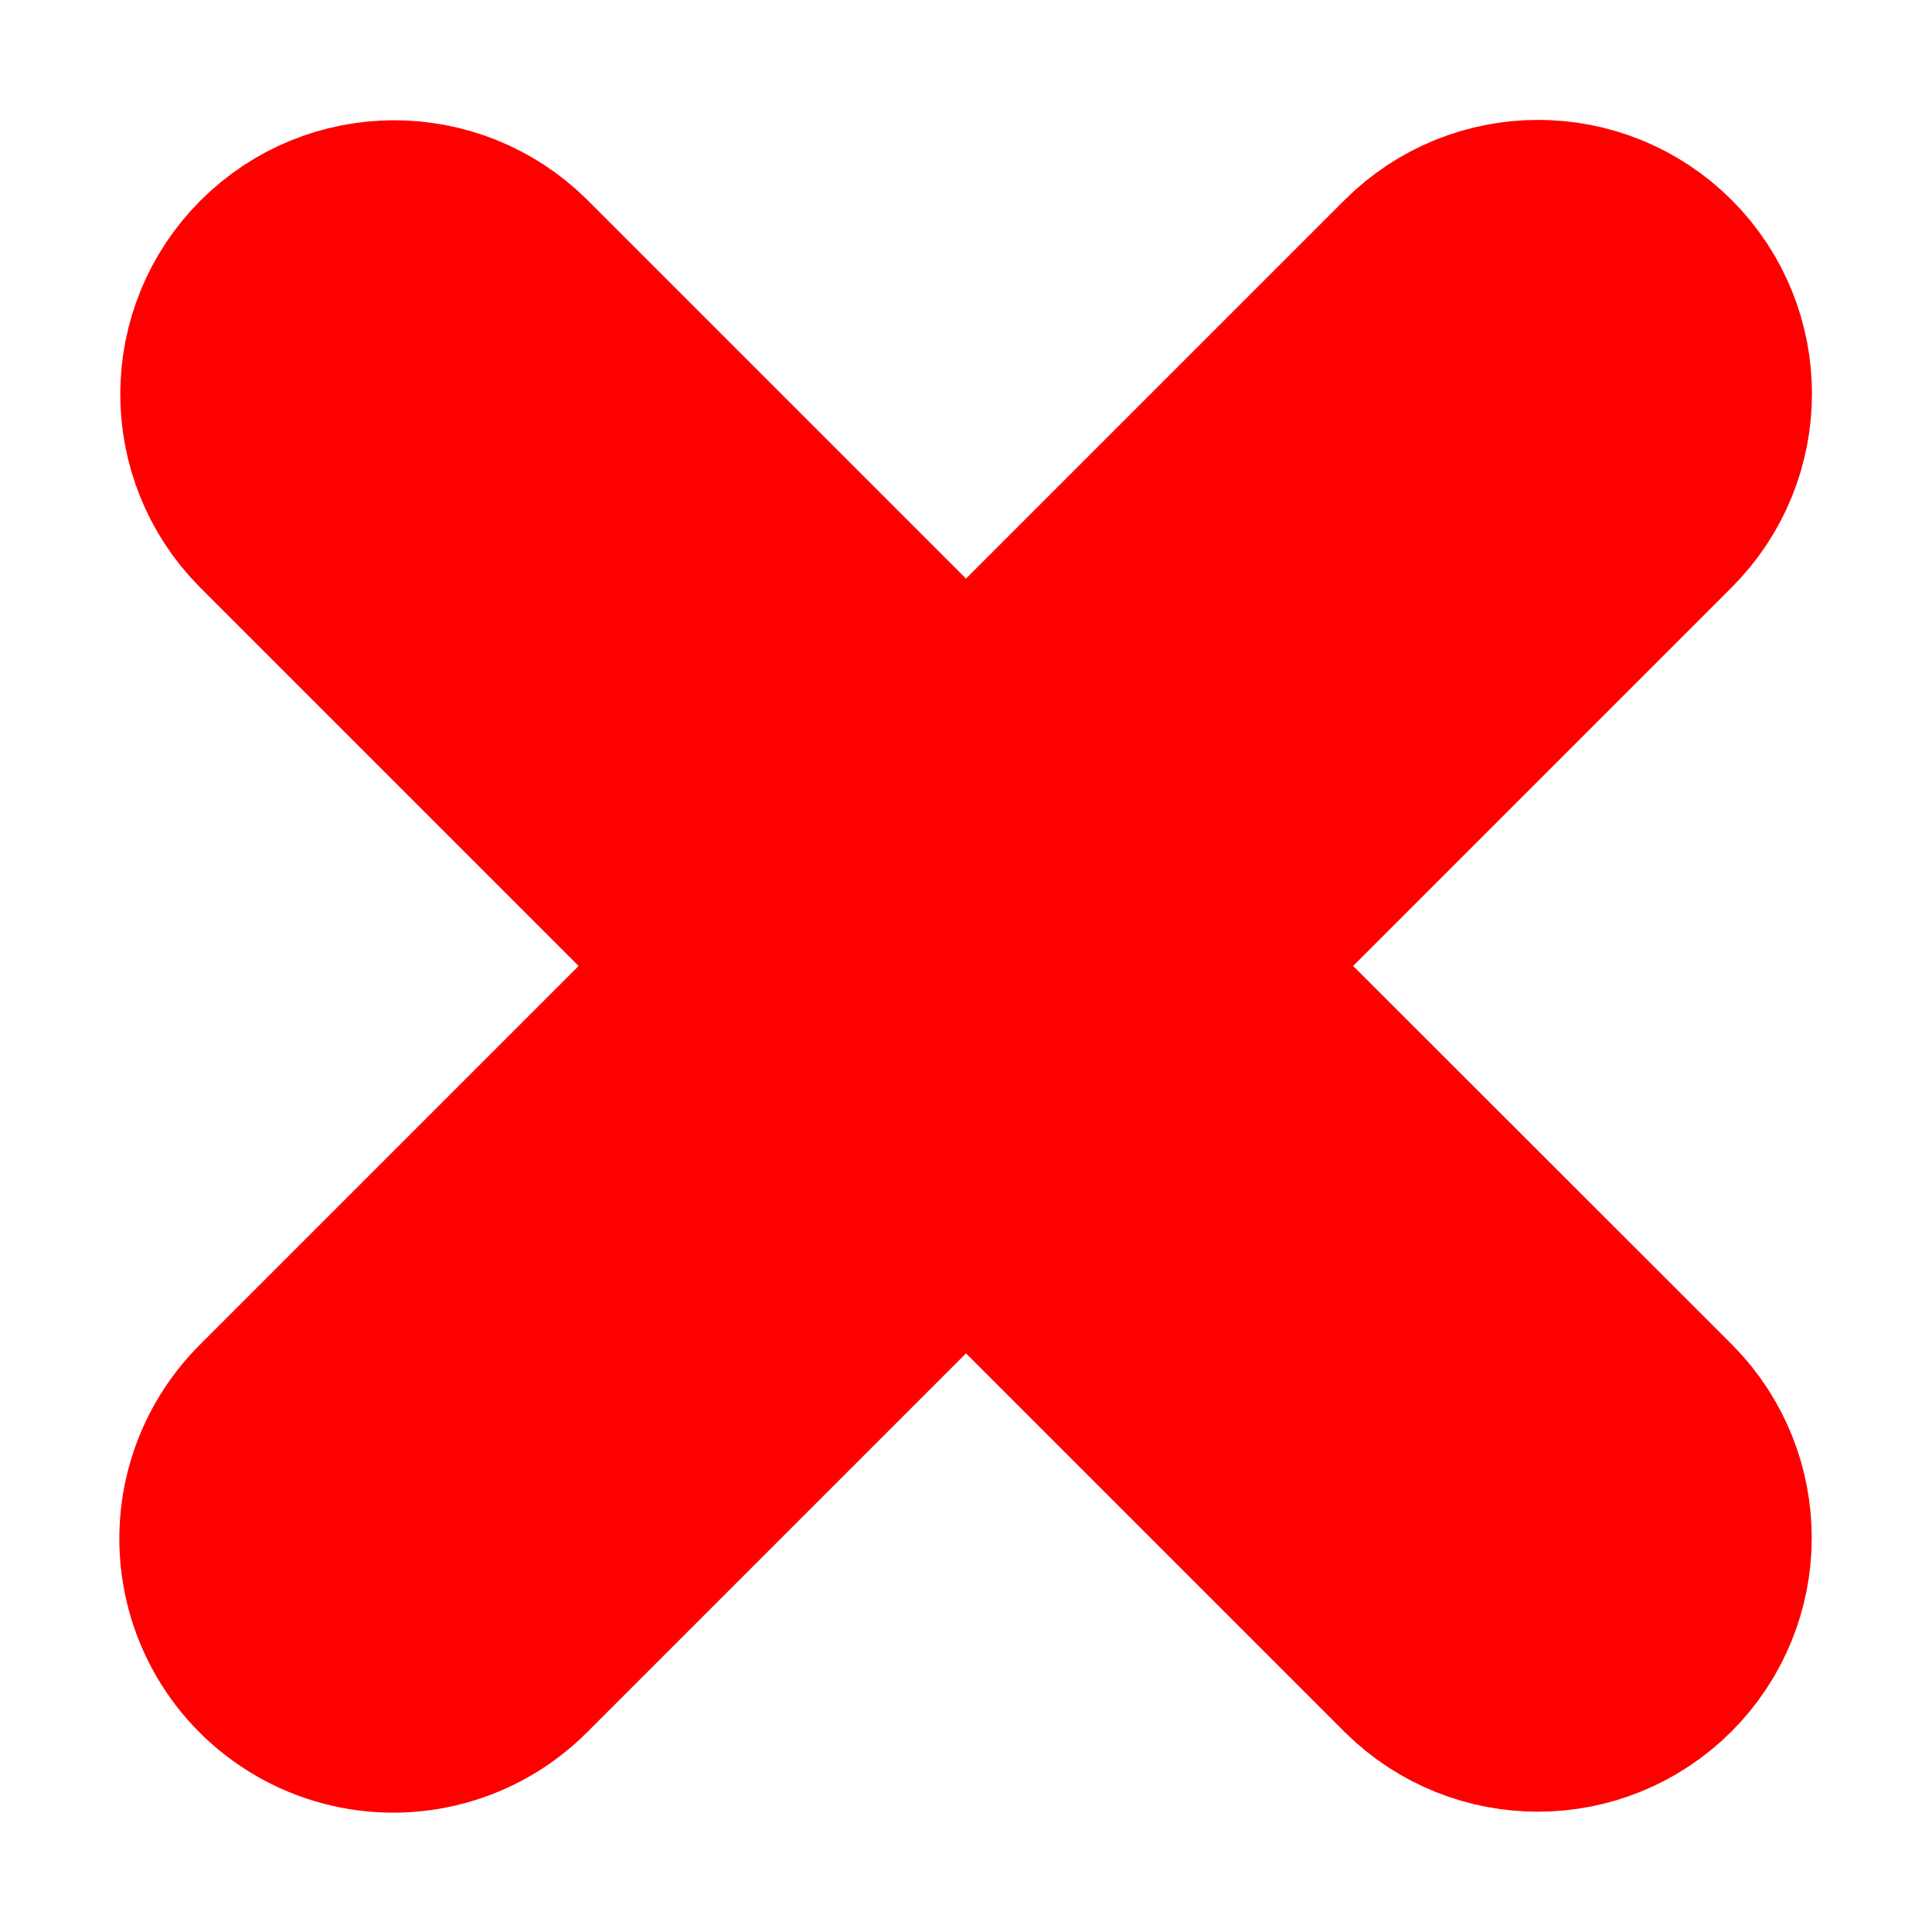
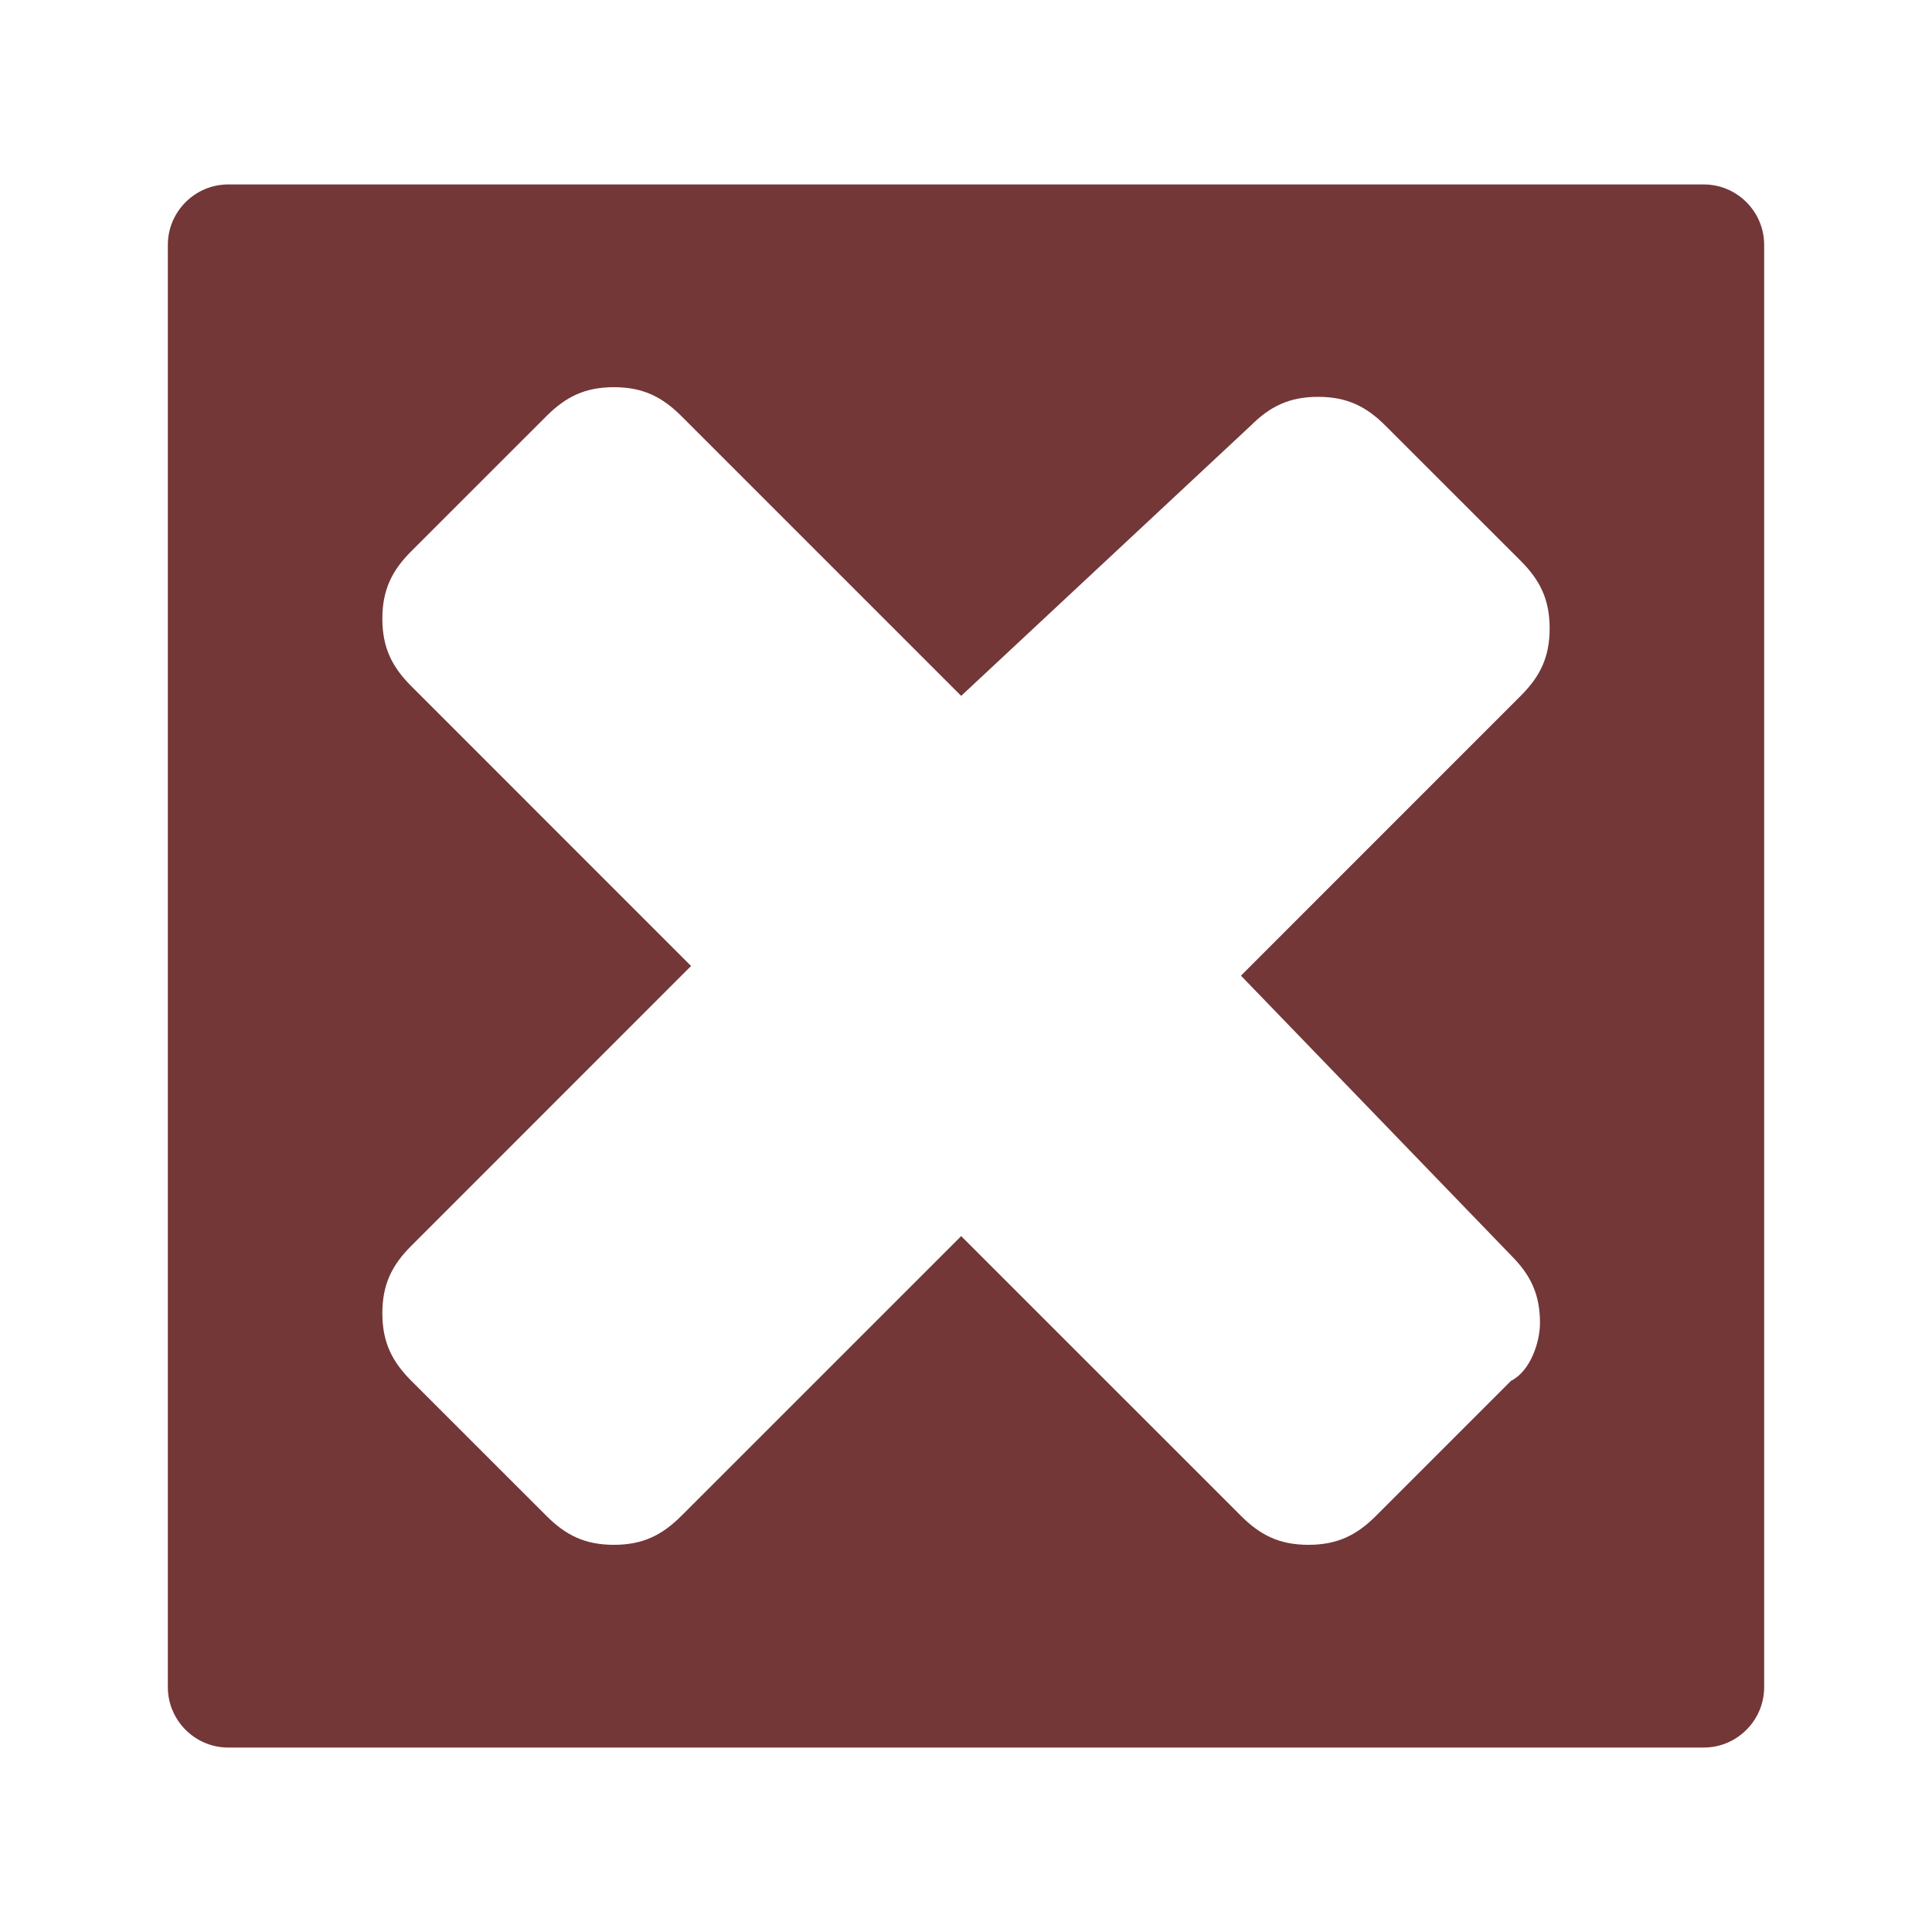
- <svg xmlns="http://www.w3.org/2000/svg" height="32" viewBox="0 0 32 32" width="32">
-   <path d="m289.94 256 95-95a24.02 24.02 0 0 0 -33.94-34l-95 95-95-95a24.042 24.042 0 0 0 -34 34l95 95-95 95a24.042 24.042 0 1 0 34 34l95-95 95 95a24.042 24.042 0 0 0 34-34z" fill="#f00" stroke="#f00" stroke-width="59.136" transform="matrix(.08463163 0 0 .08463086 -5.665433 -5.665764)" />
+ <svg xmlns="http://www.w3.org/2000/svg" viewBox="0 0 32 32">
+   <path d="M28.219 3.055H3.78c-.55 0-1 .45-1 1v23.89c0 .55.45 1 1 1h24.44c.55 0 1-.45 1-1V4.055c0-.55-.45-1-1-1zm-3.191 17.738c.32.32.479.64.479 1.119 0 .32-.16.799-.48.959l-2.236 2.236c-.32.32-.64.48-1.119.48-.48 0-.799-.16-1.118-.48l-4.634-4.633-4.634 4.633c-.32.32-.639.48-1.118.48-.48 0-.799-.16-1.118-.48l-2.237-2.236c-.32-.32-.48-.64-.48-1.119 0-.48.16-.799.48-1.118L11.446 16l-4.633-4.634c-.32-.32-.48-.639-.48-1.118 0-.48.16-.799.48-1.119L9.05 6.893c.32-.32.639-.48 1.118-.48.48 0 .799.16 1.119.48l4.633 4.633 4.794-4.474c.32-.32.639-.479 1.118-.479.48 0 .799.16 1.118.48l2.237 2.236c.32.32.48.64.48 1.119s-.16.799-.48 1.118l-4.633 4.634 4.474 4.633z" fill="#733737" />
</svg>
